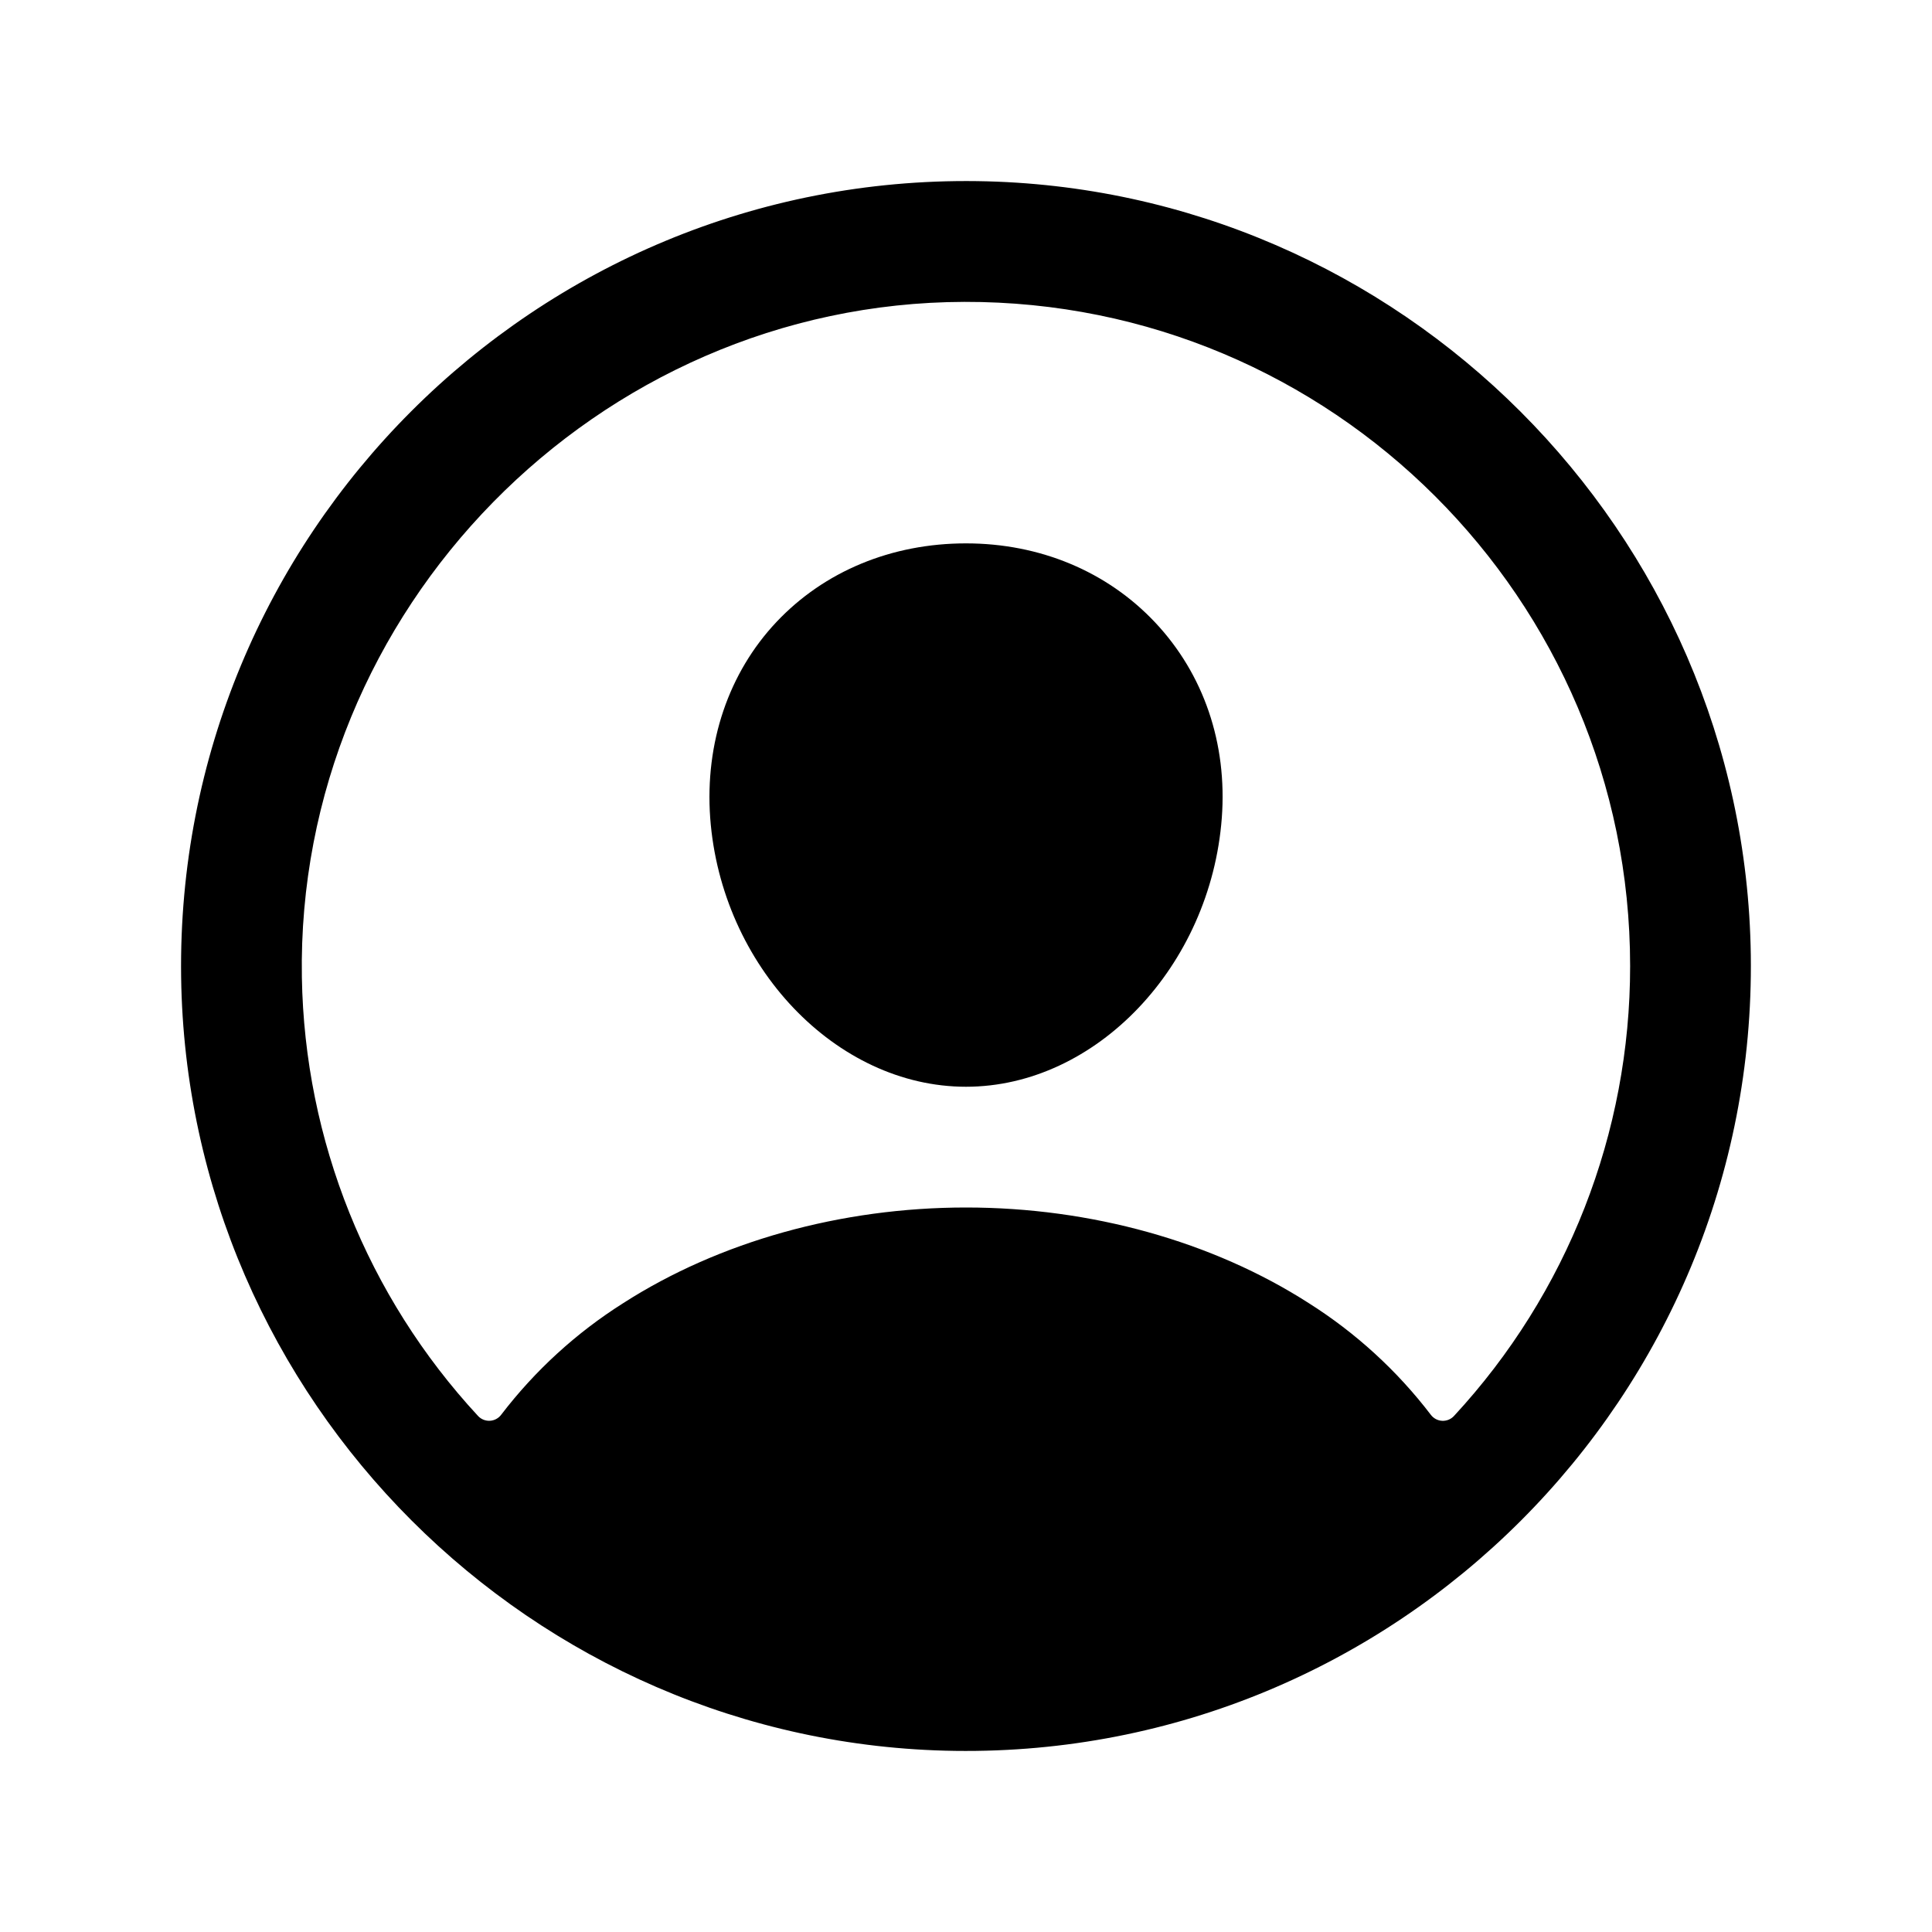
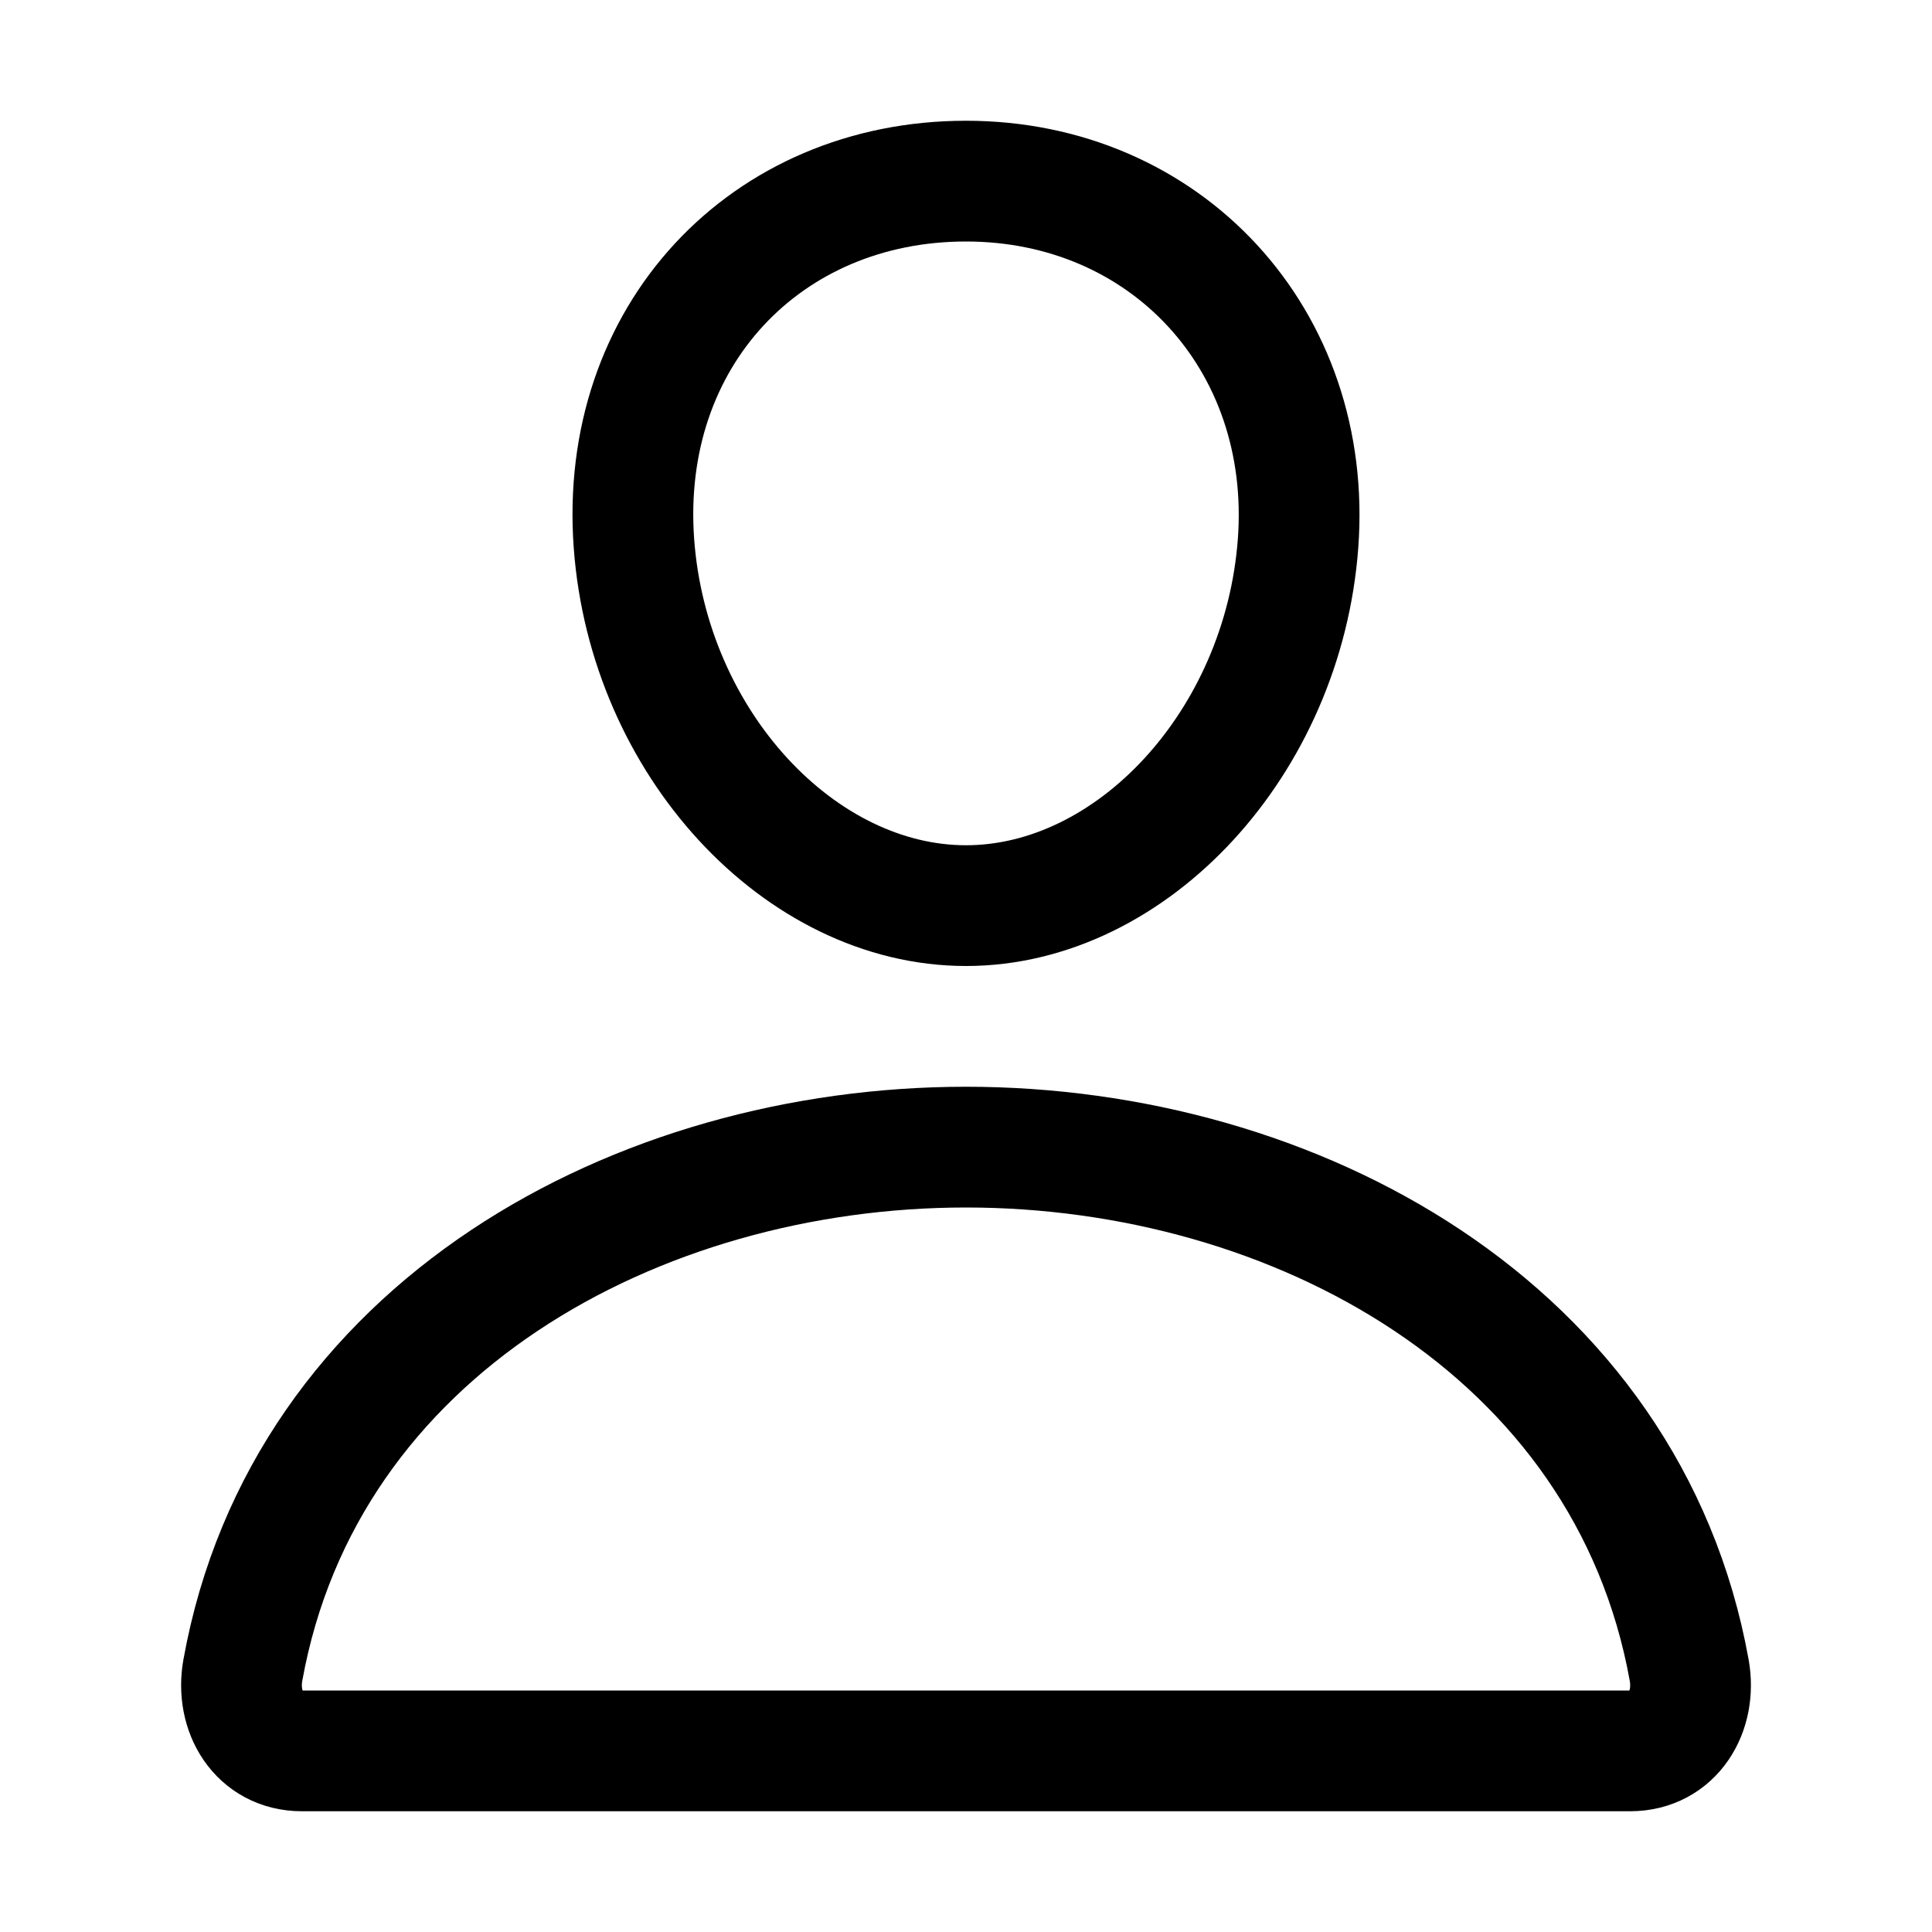
<svg xmlns="http://www.w3.org/2000/svg" class="ionicon" viewBox="0 0 512 512">
-   <path d="M258.9 48C141.92 46.42 46.42 141.92 48 258.9c1.56 112.19 92.91 203.54 205.1 205.1 117 1.6 212.48-93.9 210.88-210.88C462.44 140.91 371.09 49.56 258.9 48zm126.42 327.25a4 4 0 01-6.14-.32 124.27 124.27 0 00-32.35-29.59C321.37 329 289.11 320 256 320s-65.37 9-90.83 25.34a124.24 124.24 0 00-32.35 29.58 4 4 0 01-6.14.32A175.32 175.32 0 0180 259c-1.63-97.31 78.22-178.76 175.57-179S432 158.81 432 256a175.32 175.32 0 01-46.68 119.25z" />
-   <path d="M256 144c-19.72 0-37.55 7.39-50.22 20.82s-19 32-17.57 51.93C191.11 256 221.52 288 256 288s64.83-32 67.79-71.24c1.48-19.74-4.8-38.14-17.68-51.82C293.39 151.44 275.59 144 256 144z" />
+   <path d="M344 144c-3.92 52.87-44 96-88 96s-84.15-43.12-88-96c-4-55 35-96 88-96s92 42 88 96z" fill="none" stroke="currentColor" stroke-linecap="round" stroke-linejoin="round" stroke-width="32" />
+   <path d="M256 304c-87 0-175.3 48-191.64 138.6C62.39 453.52 68.57 464 80 464h352c11.44 0 17.62-10.48 15.65-21.4C431.3 352 343 304 256 304z" fill="none" stroke="currentColor" stroke-miterlimit="10" stroke-width="32" />
</svg>
